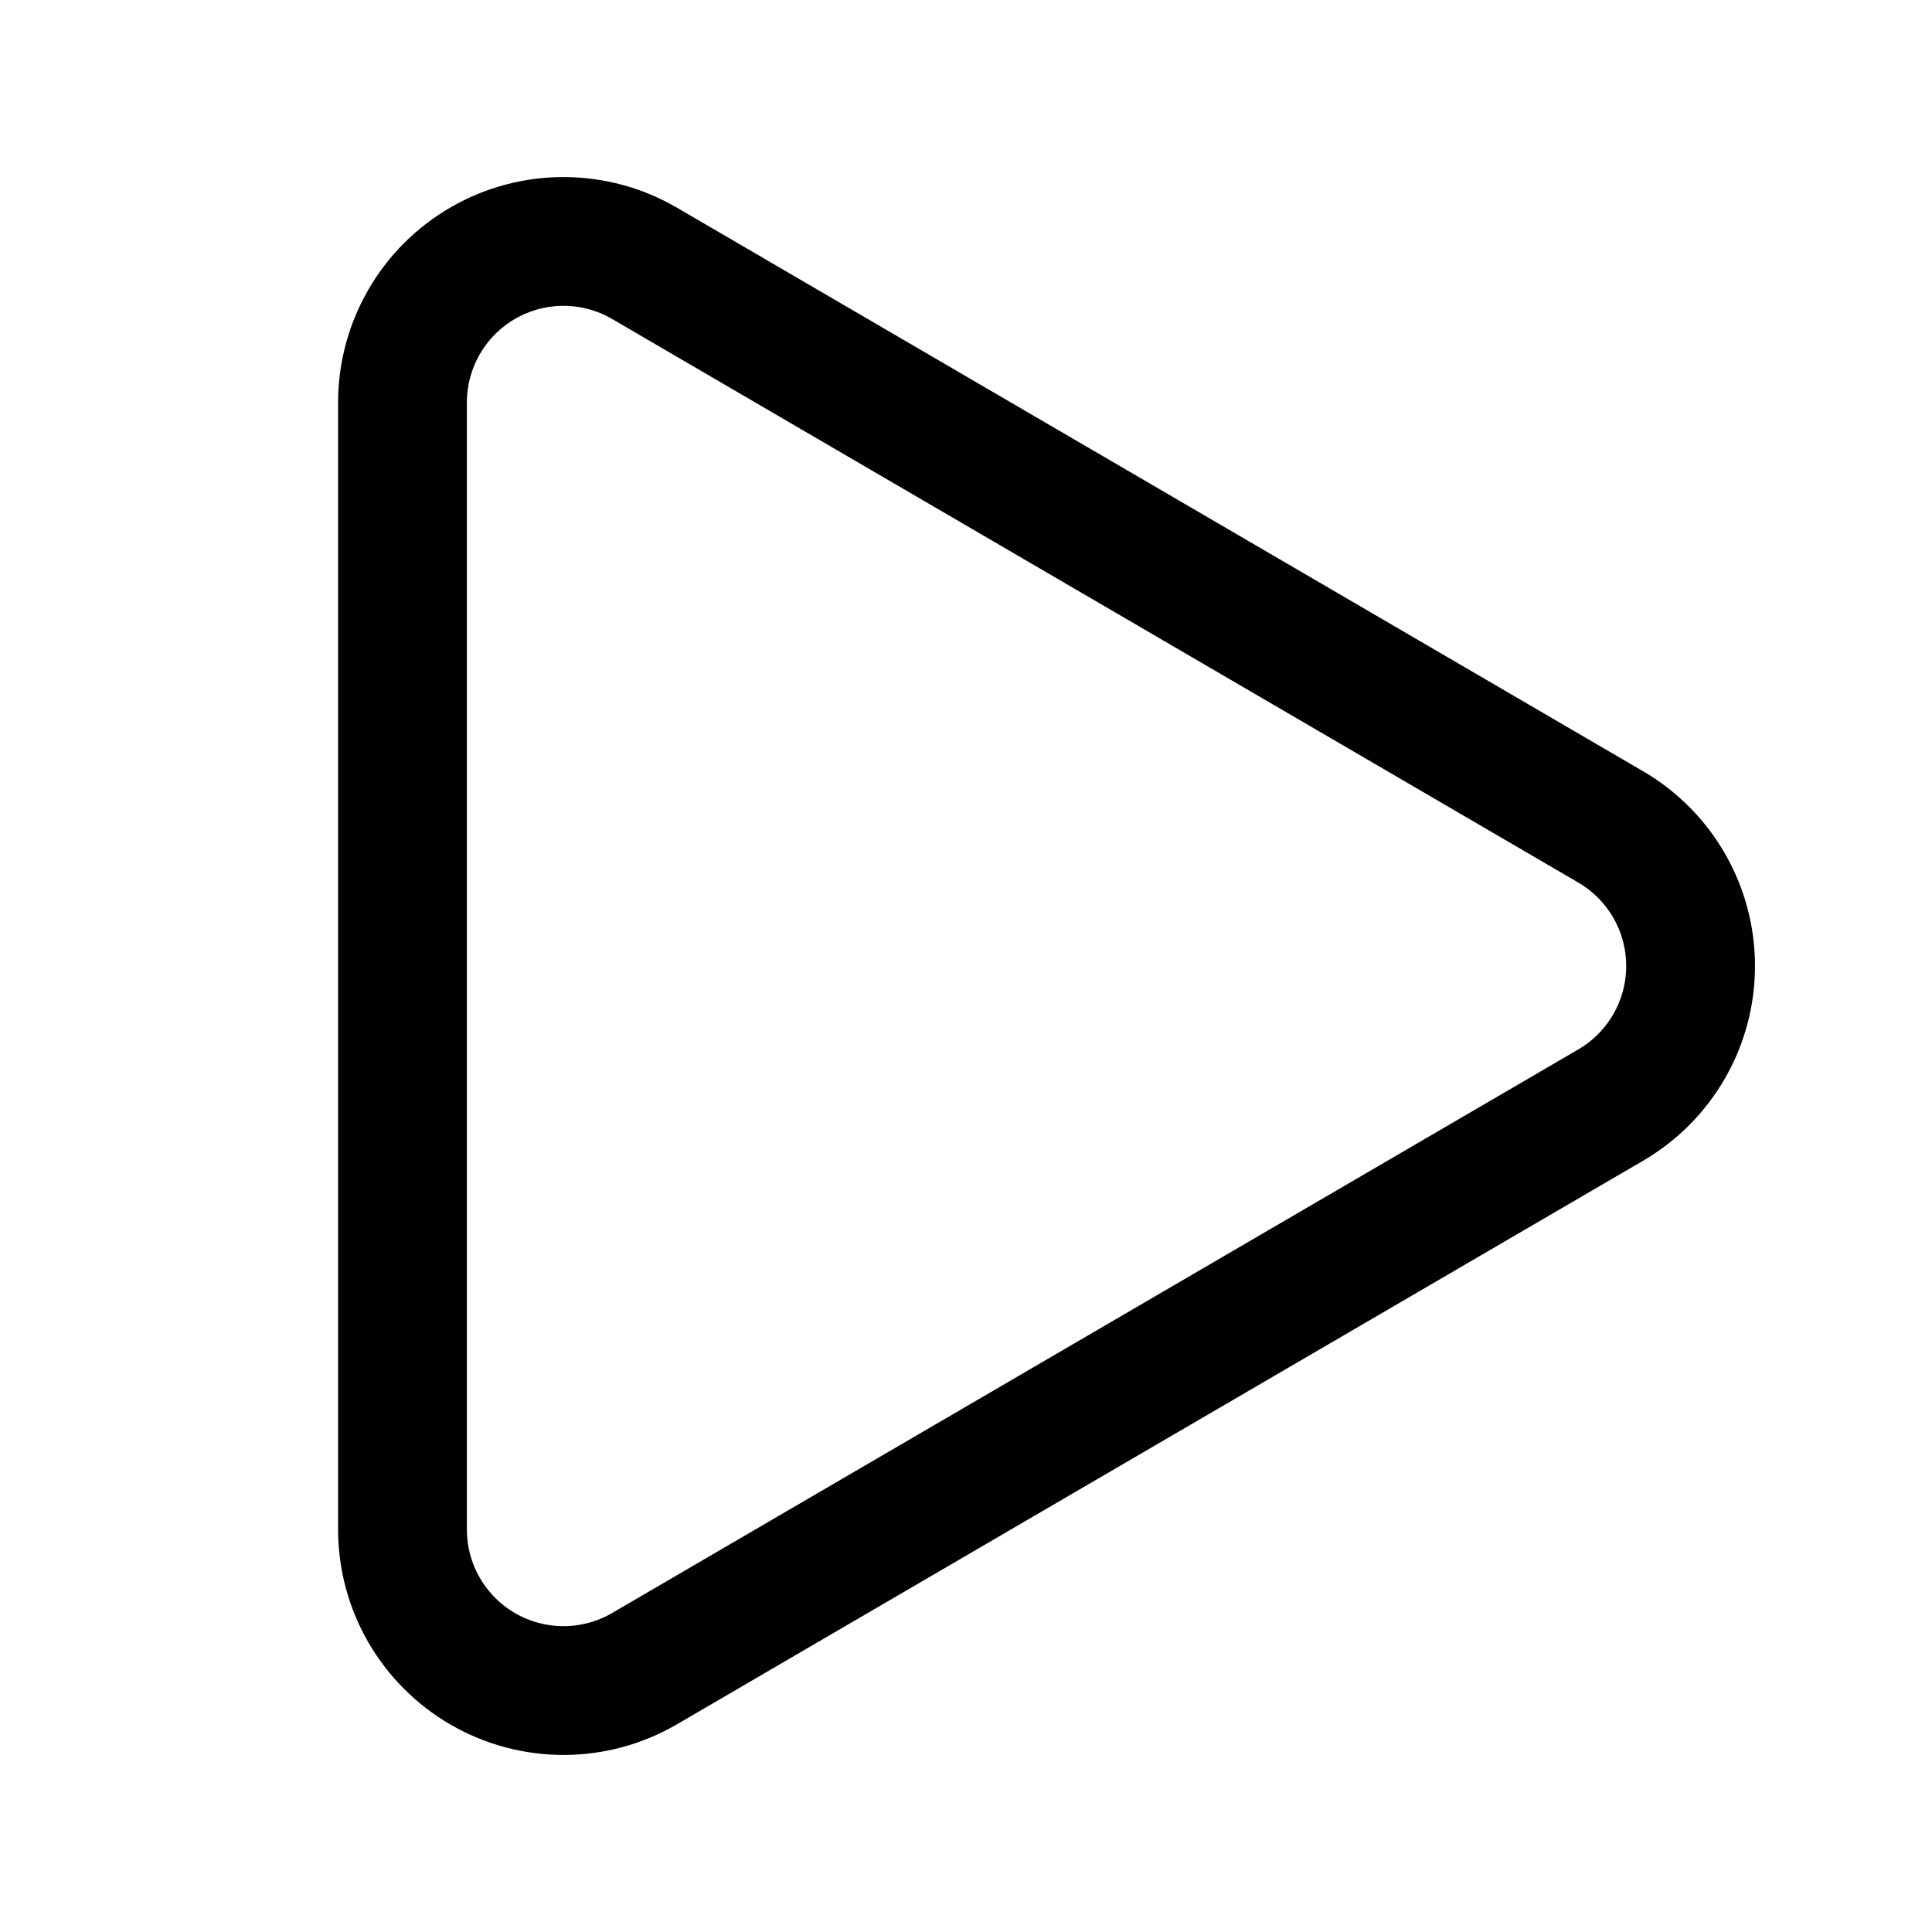
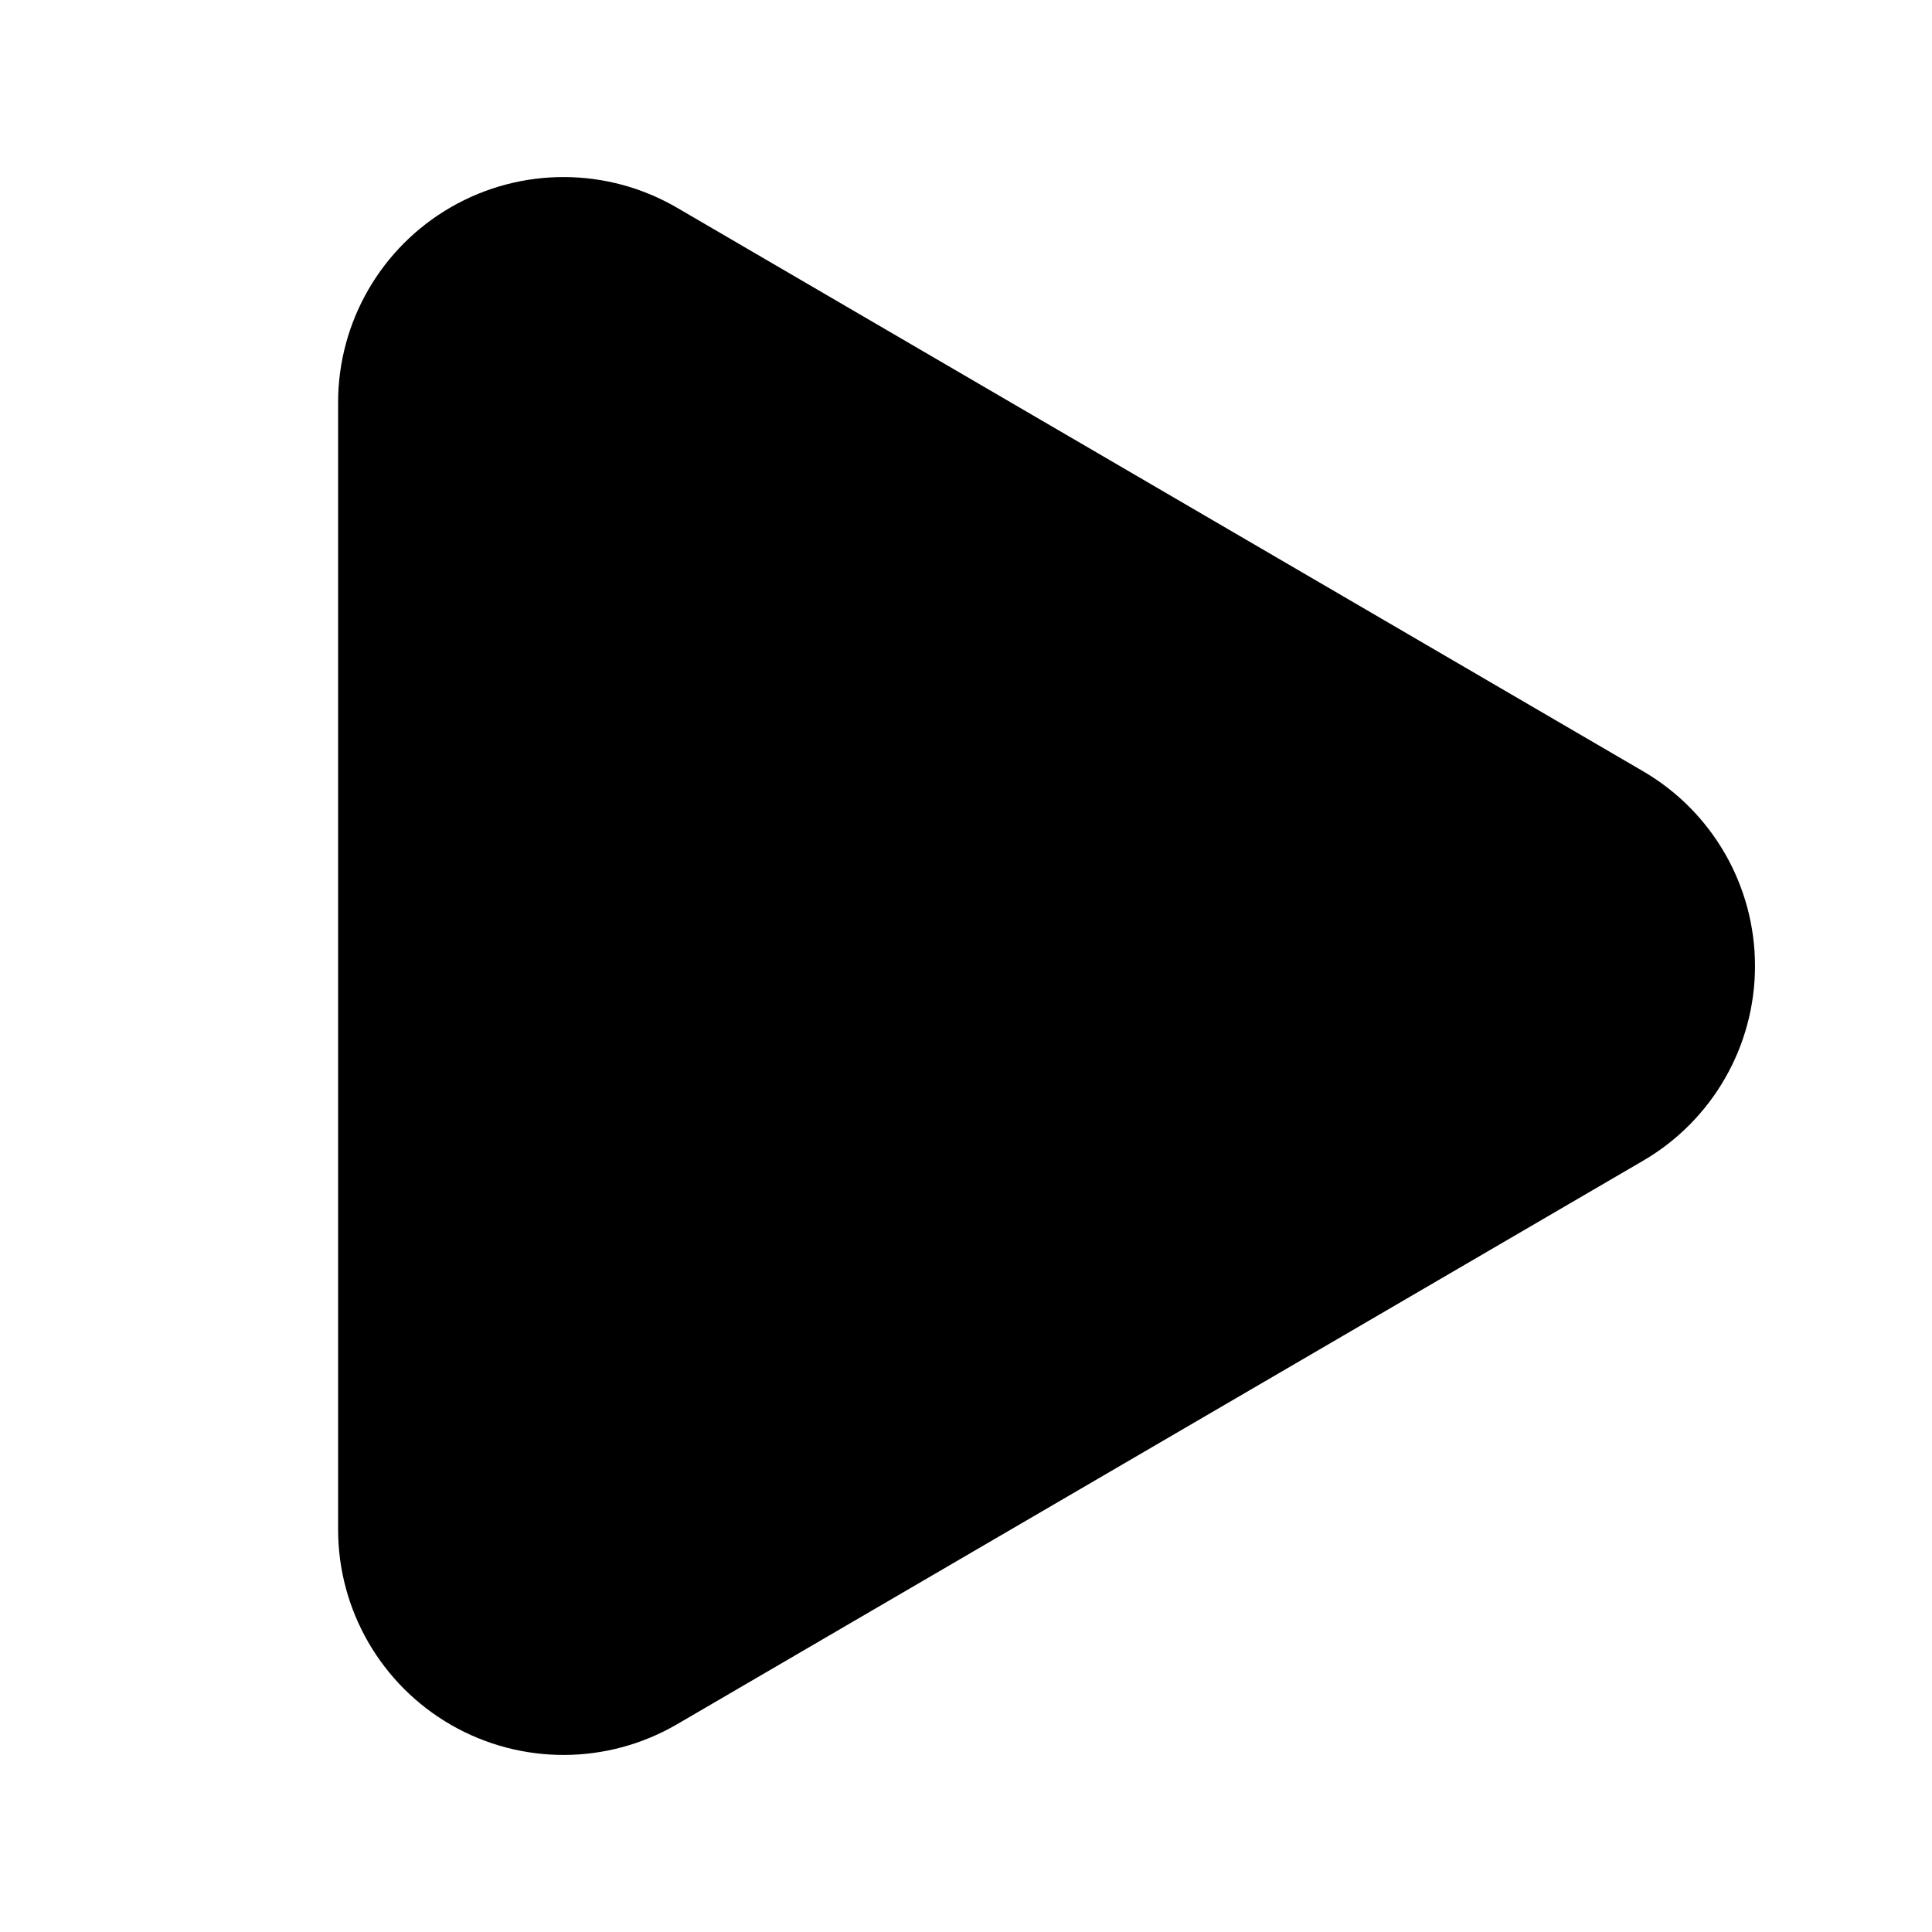
<svg xmlns="http://www.w3.org/2000/svg" width="24" height="24" viewBox="0 0 24 24" fill="none" stroke="currentColor" stroke-width="1.6" stroke-linecap="round" stroke-linejoin="round">
-   <path d="M5 5a2 2 0 0 1 3.008-1.728l11.997 6.998a2 2 0 0 1 .003 3.458l-12 7A2 2 0 0 1 5 19z" />
+   <path fill="currentColor" d="M5 5a2 2 0 0 1 3.008-1.728l11.997 6.998a2 2 0 0 1 .003 3.458l-12 7A2 2 0 0 1 5 19z" />
</svg>
